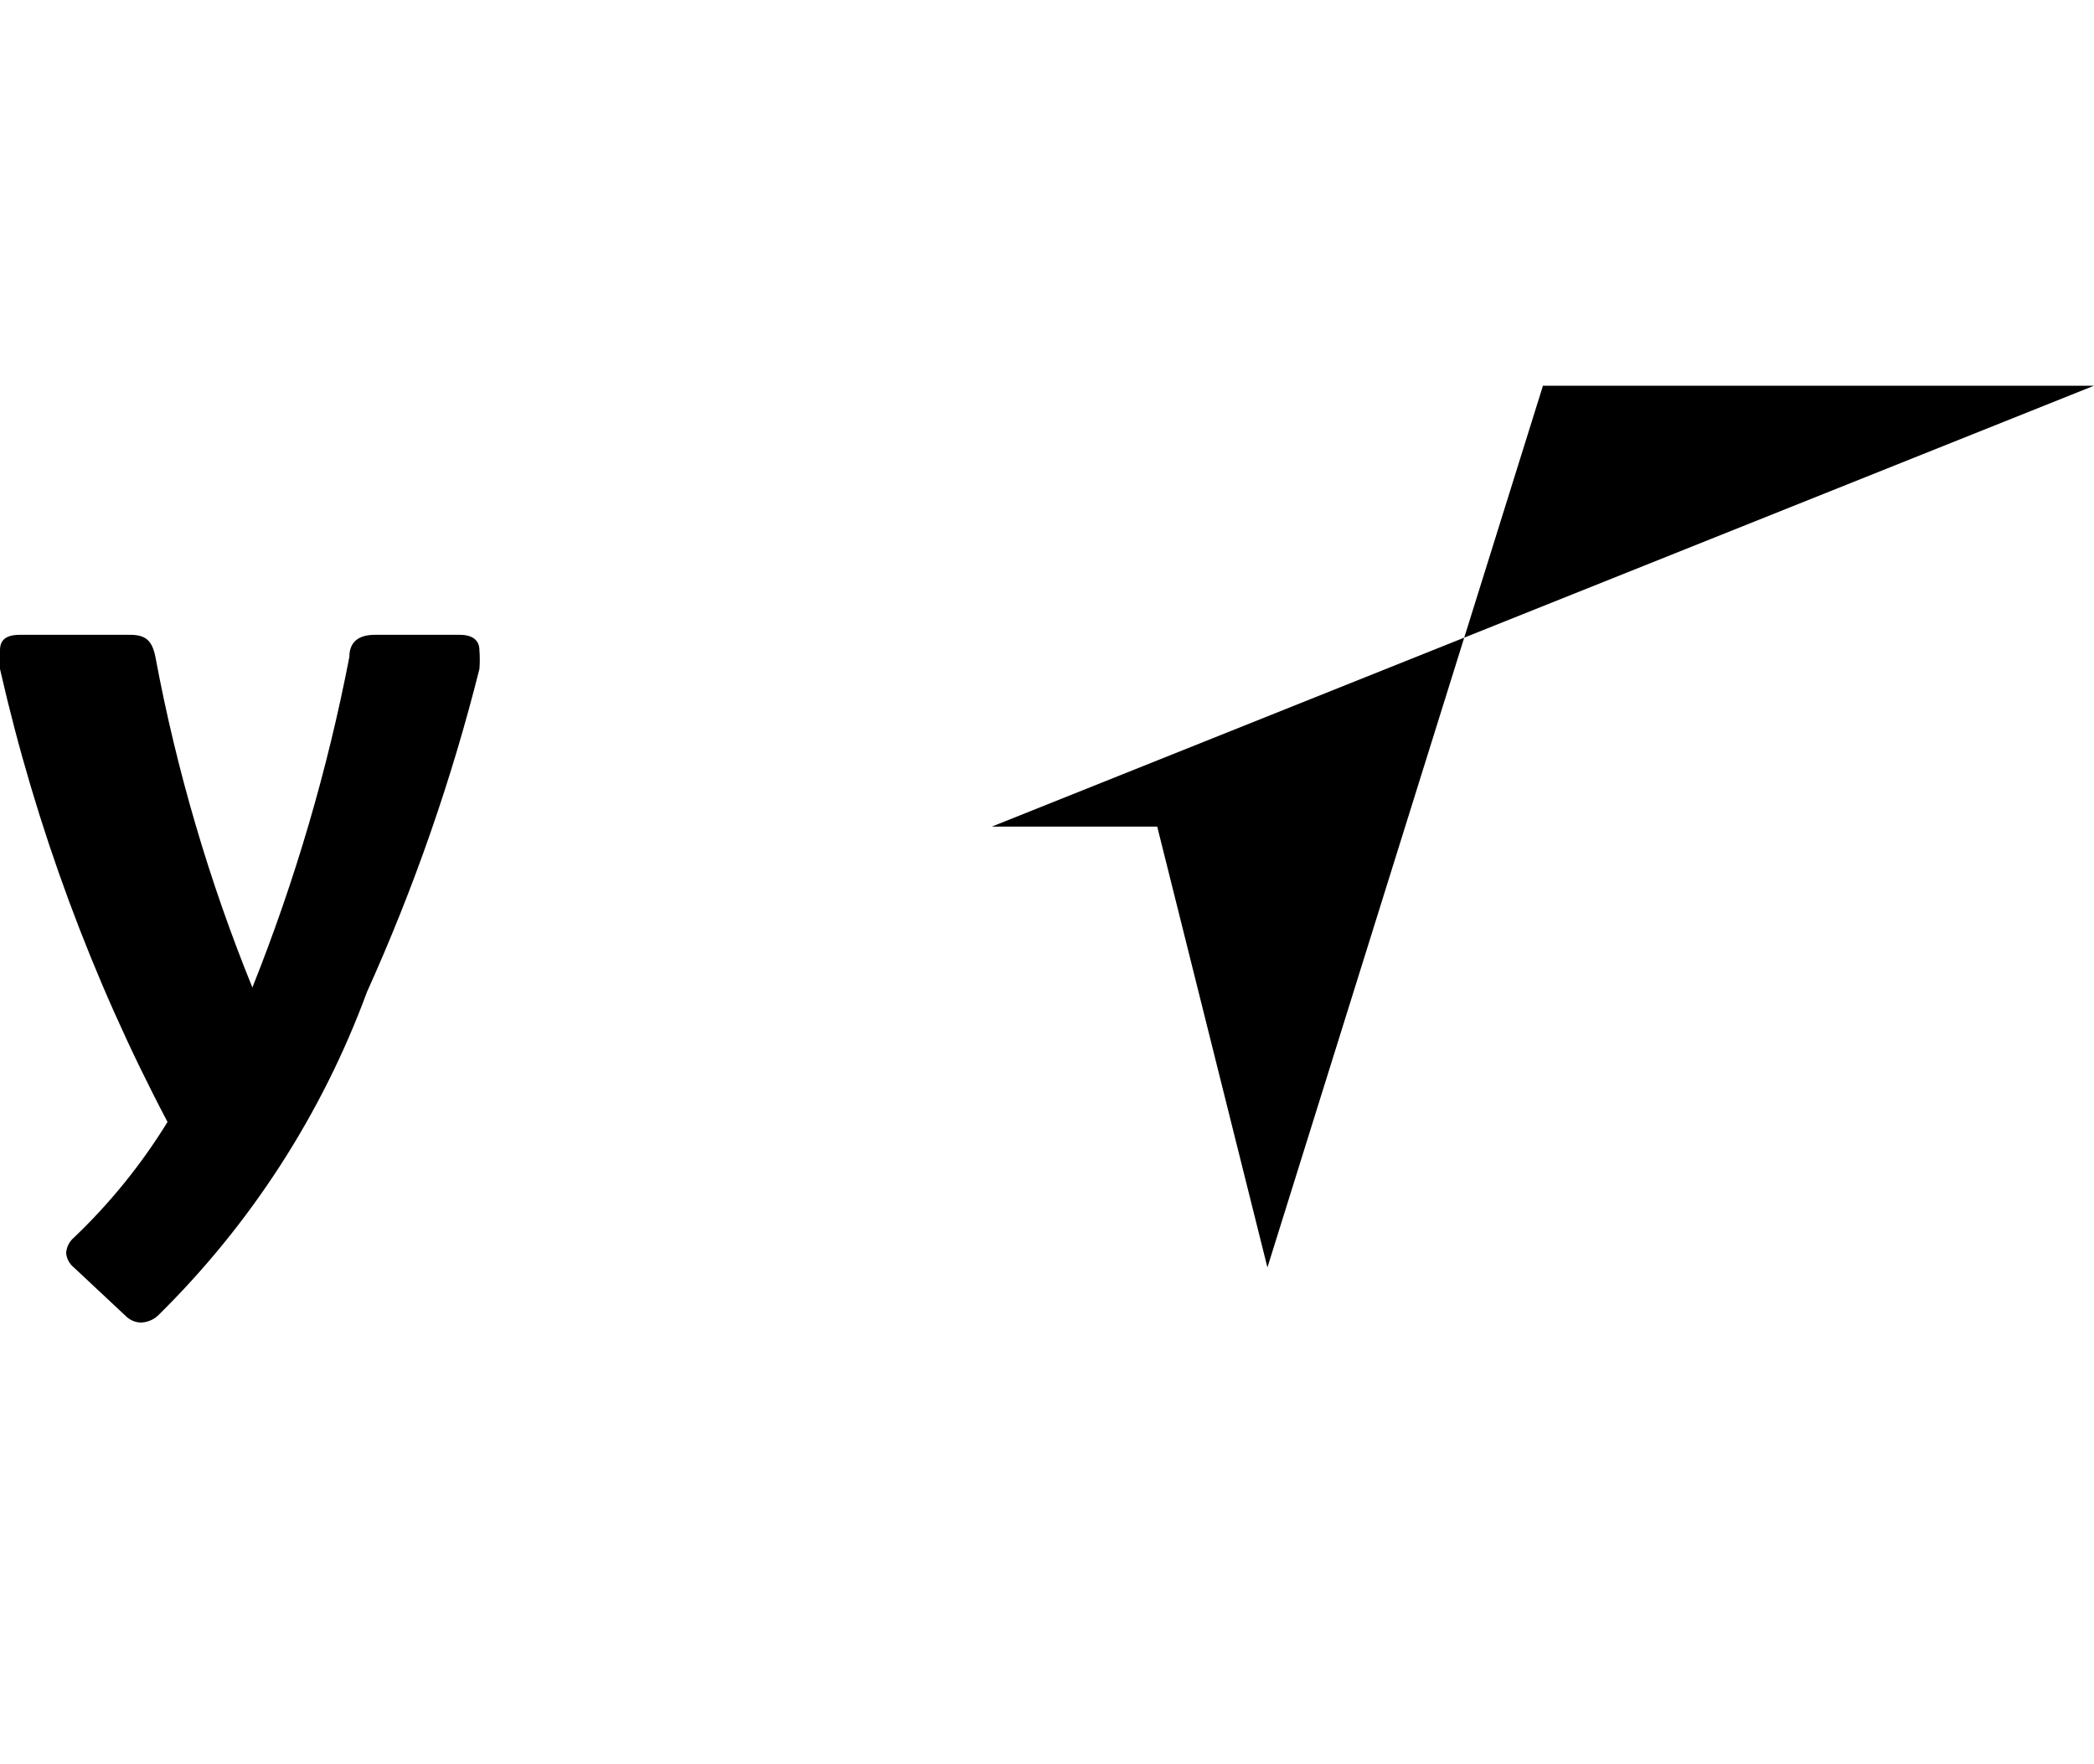
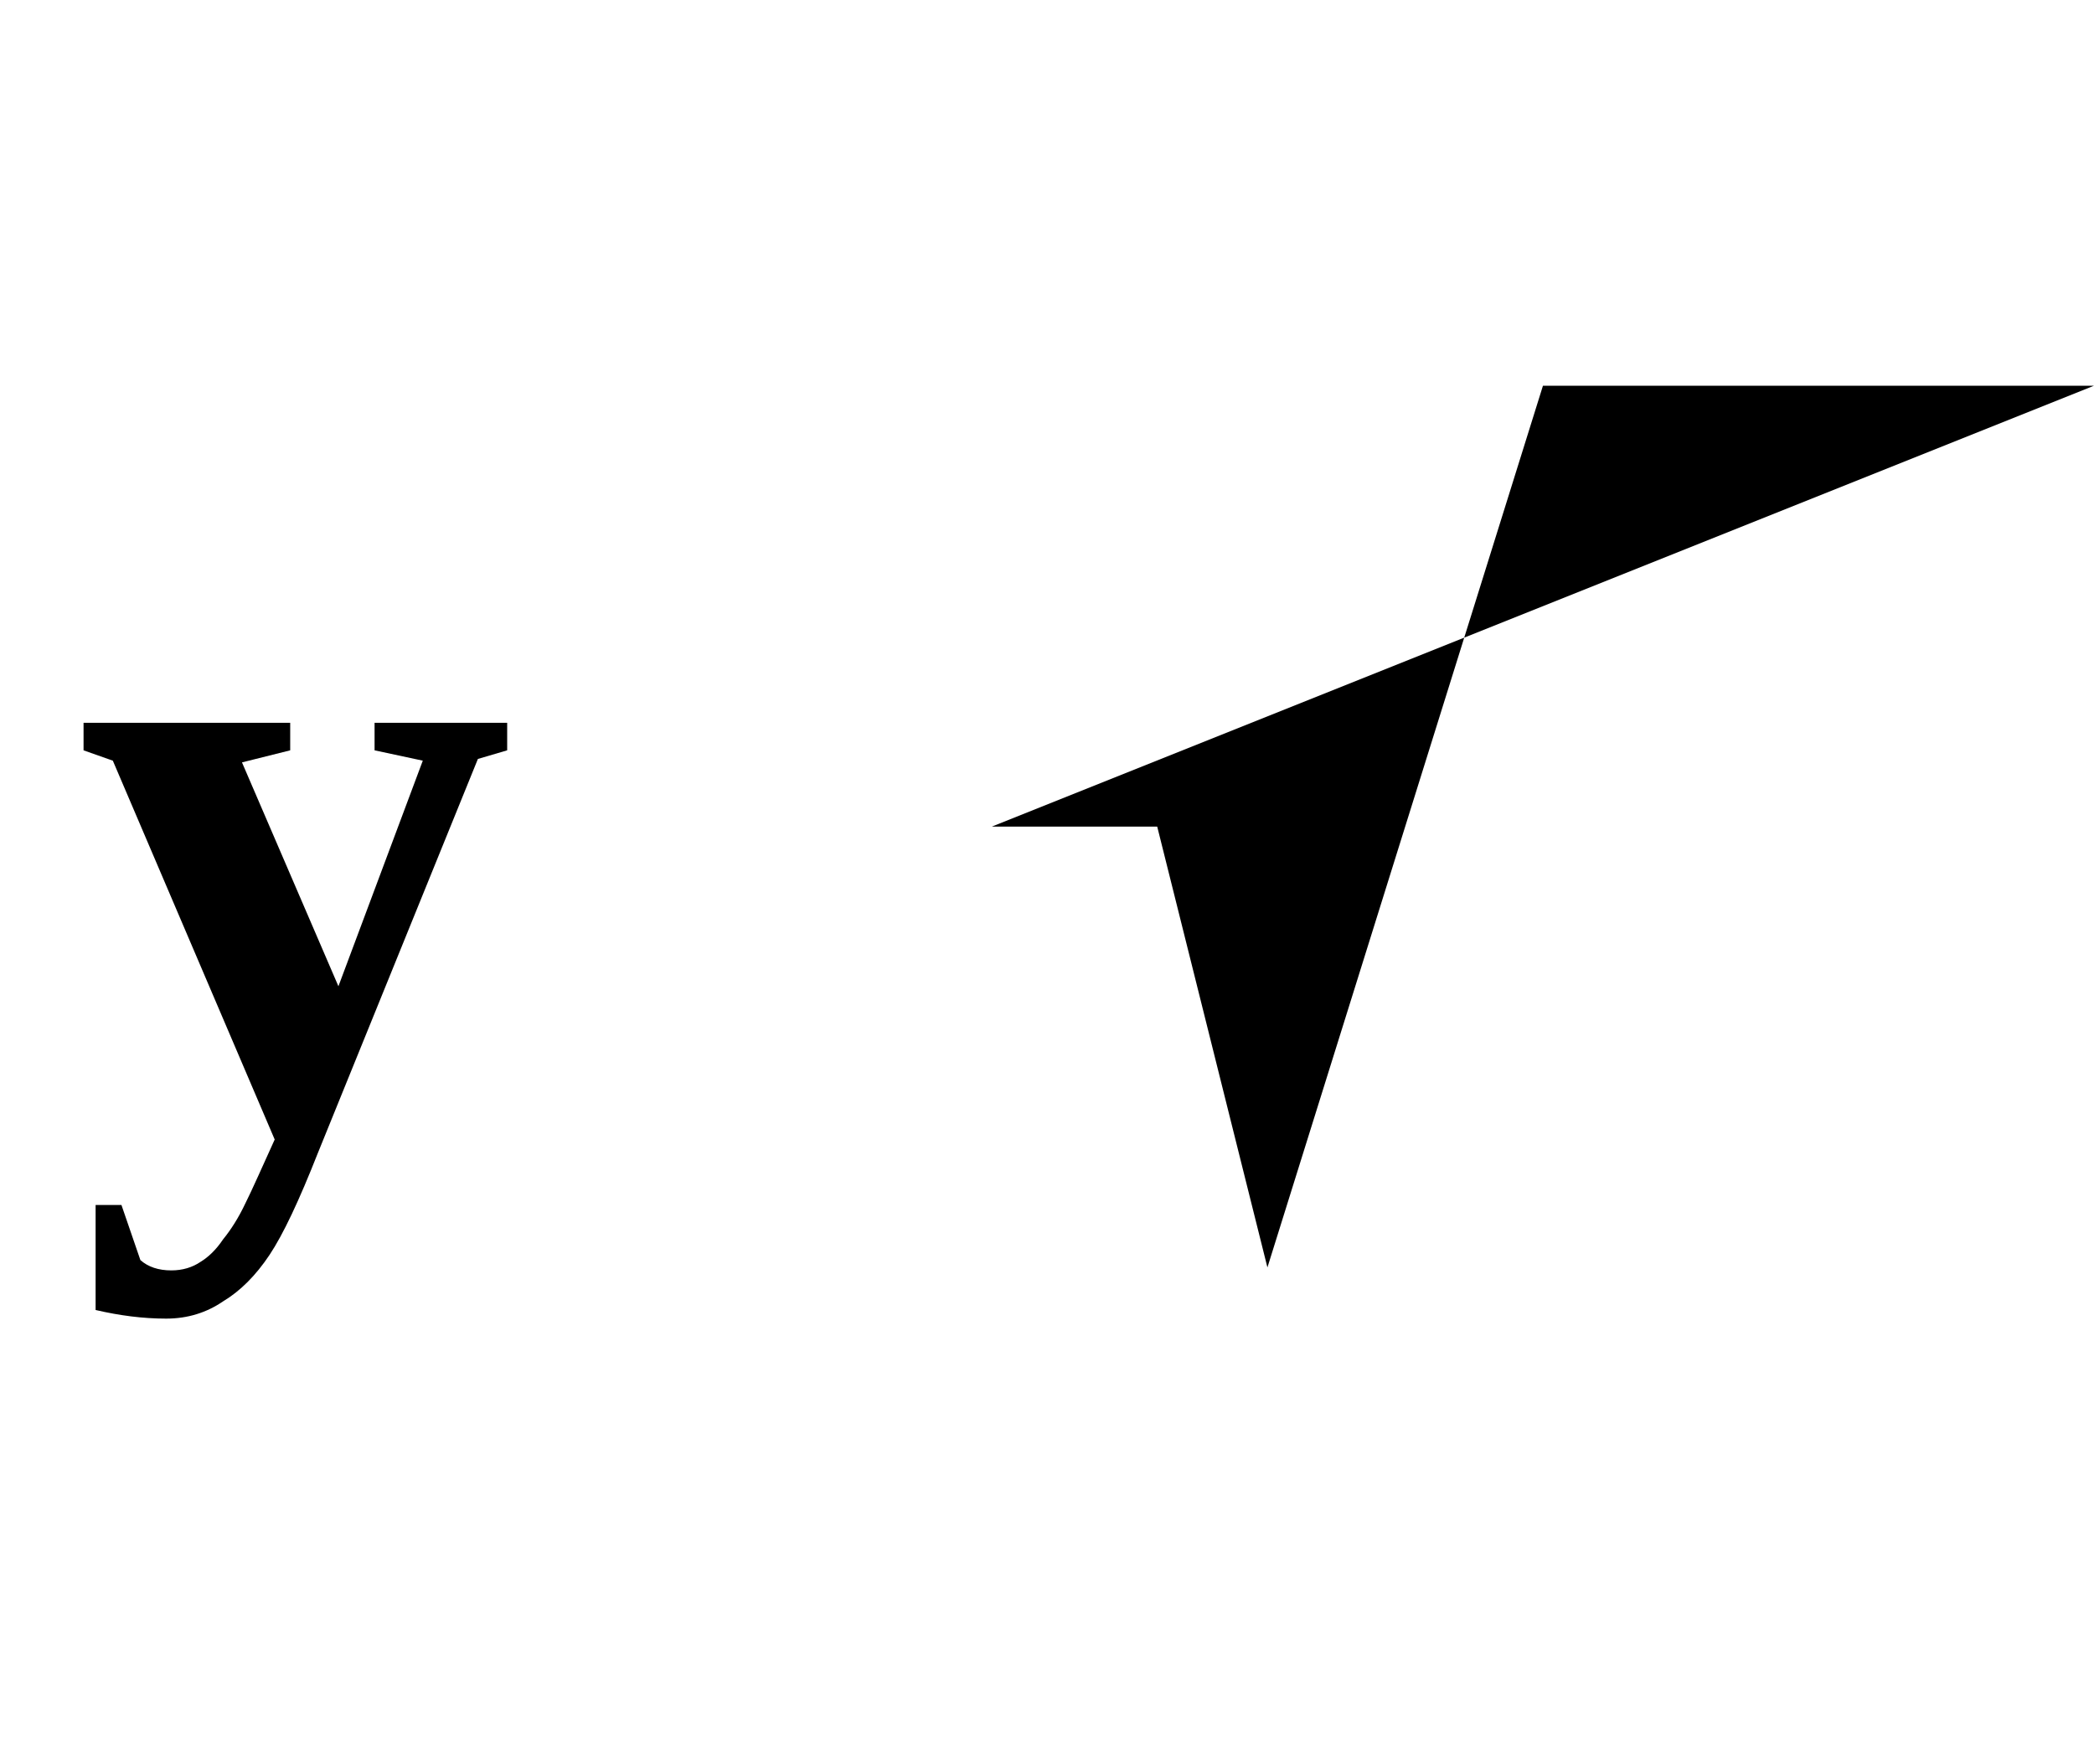
- <svg xmlns="http://www.w3.org/2000/svg" id="Layer_1" data-name="Layer 1" viewBox="0 0 19 16">
-   <path d="M0 6.07a1.06 1.06 0 0 1 0-.17c0-.09.05-.14.18-.14h1c.14 0 .2.05.23.2a15.54 15.54 0 0 0 .88 3 16.55 16.55 0 0 0 .88-3c0-.14.09-.2.23-.2h.77c.12 0 .18.05.18.14a1.06 1.06 0 0 1 0 .17A17.43 17.43 0 0 1 3.33 9a8 8 0 0 1-1.9 2.94.24.24 0 0 1-.15.06.2.2 0 0 1-.14-.06l-.47-.44a.19.19 0 0 1-.07-.13.2.2 0 0 1 .07-.14 5.24 5.24 0 0 0 .85-1.05A16.79 16.79 0 0 1 0 6.07z" />
-   <path stroke-linejoin="round" d="M9 7.5h1.5l1 4 2.5-8h5m-4.5 3l4 4m0-4l-4 4M5 7.5h3m-3 2h3" />
+ <svg xmlns="http://www.w3.org/2000/svg" viewBox="0 0 19 16">
+   <g id="Layer_1" data-name="Layer 1">
+     <path stroke-linejoin="round" d="M9 7.5h1.5l1 4 2.5-8h5m-4.5 3l4 4m0-4l-4 4M5 7.5h3m-3 2h3" />
+   </g>
+   <g id="Document_Word">
+     <text fill="currentcolor" stroke="none" transform="translate(.68 10.23)" font-size="8" font-weight="700" letter-spacing=".03em">
+       y
+     </text>
+   </g>
</svg>
